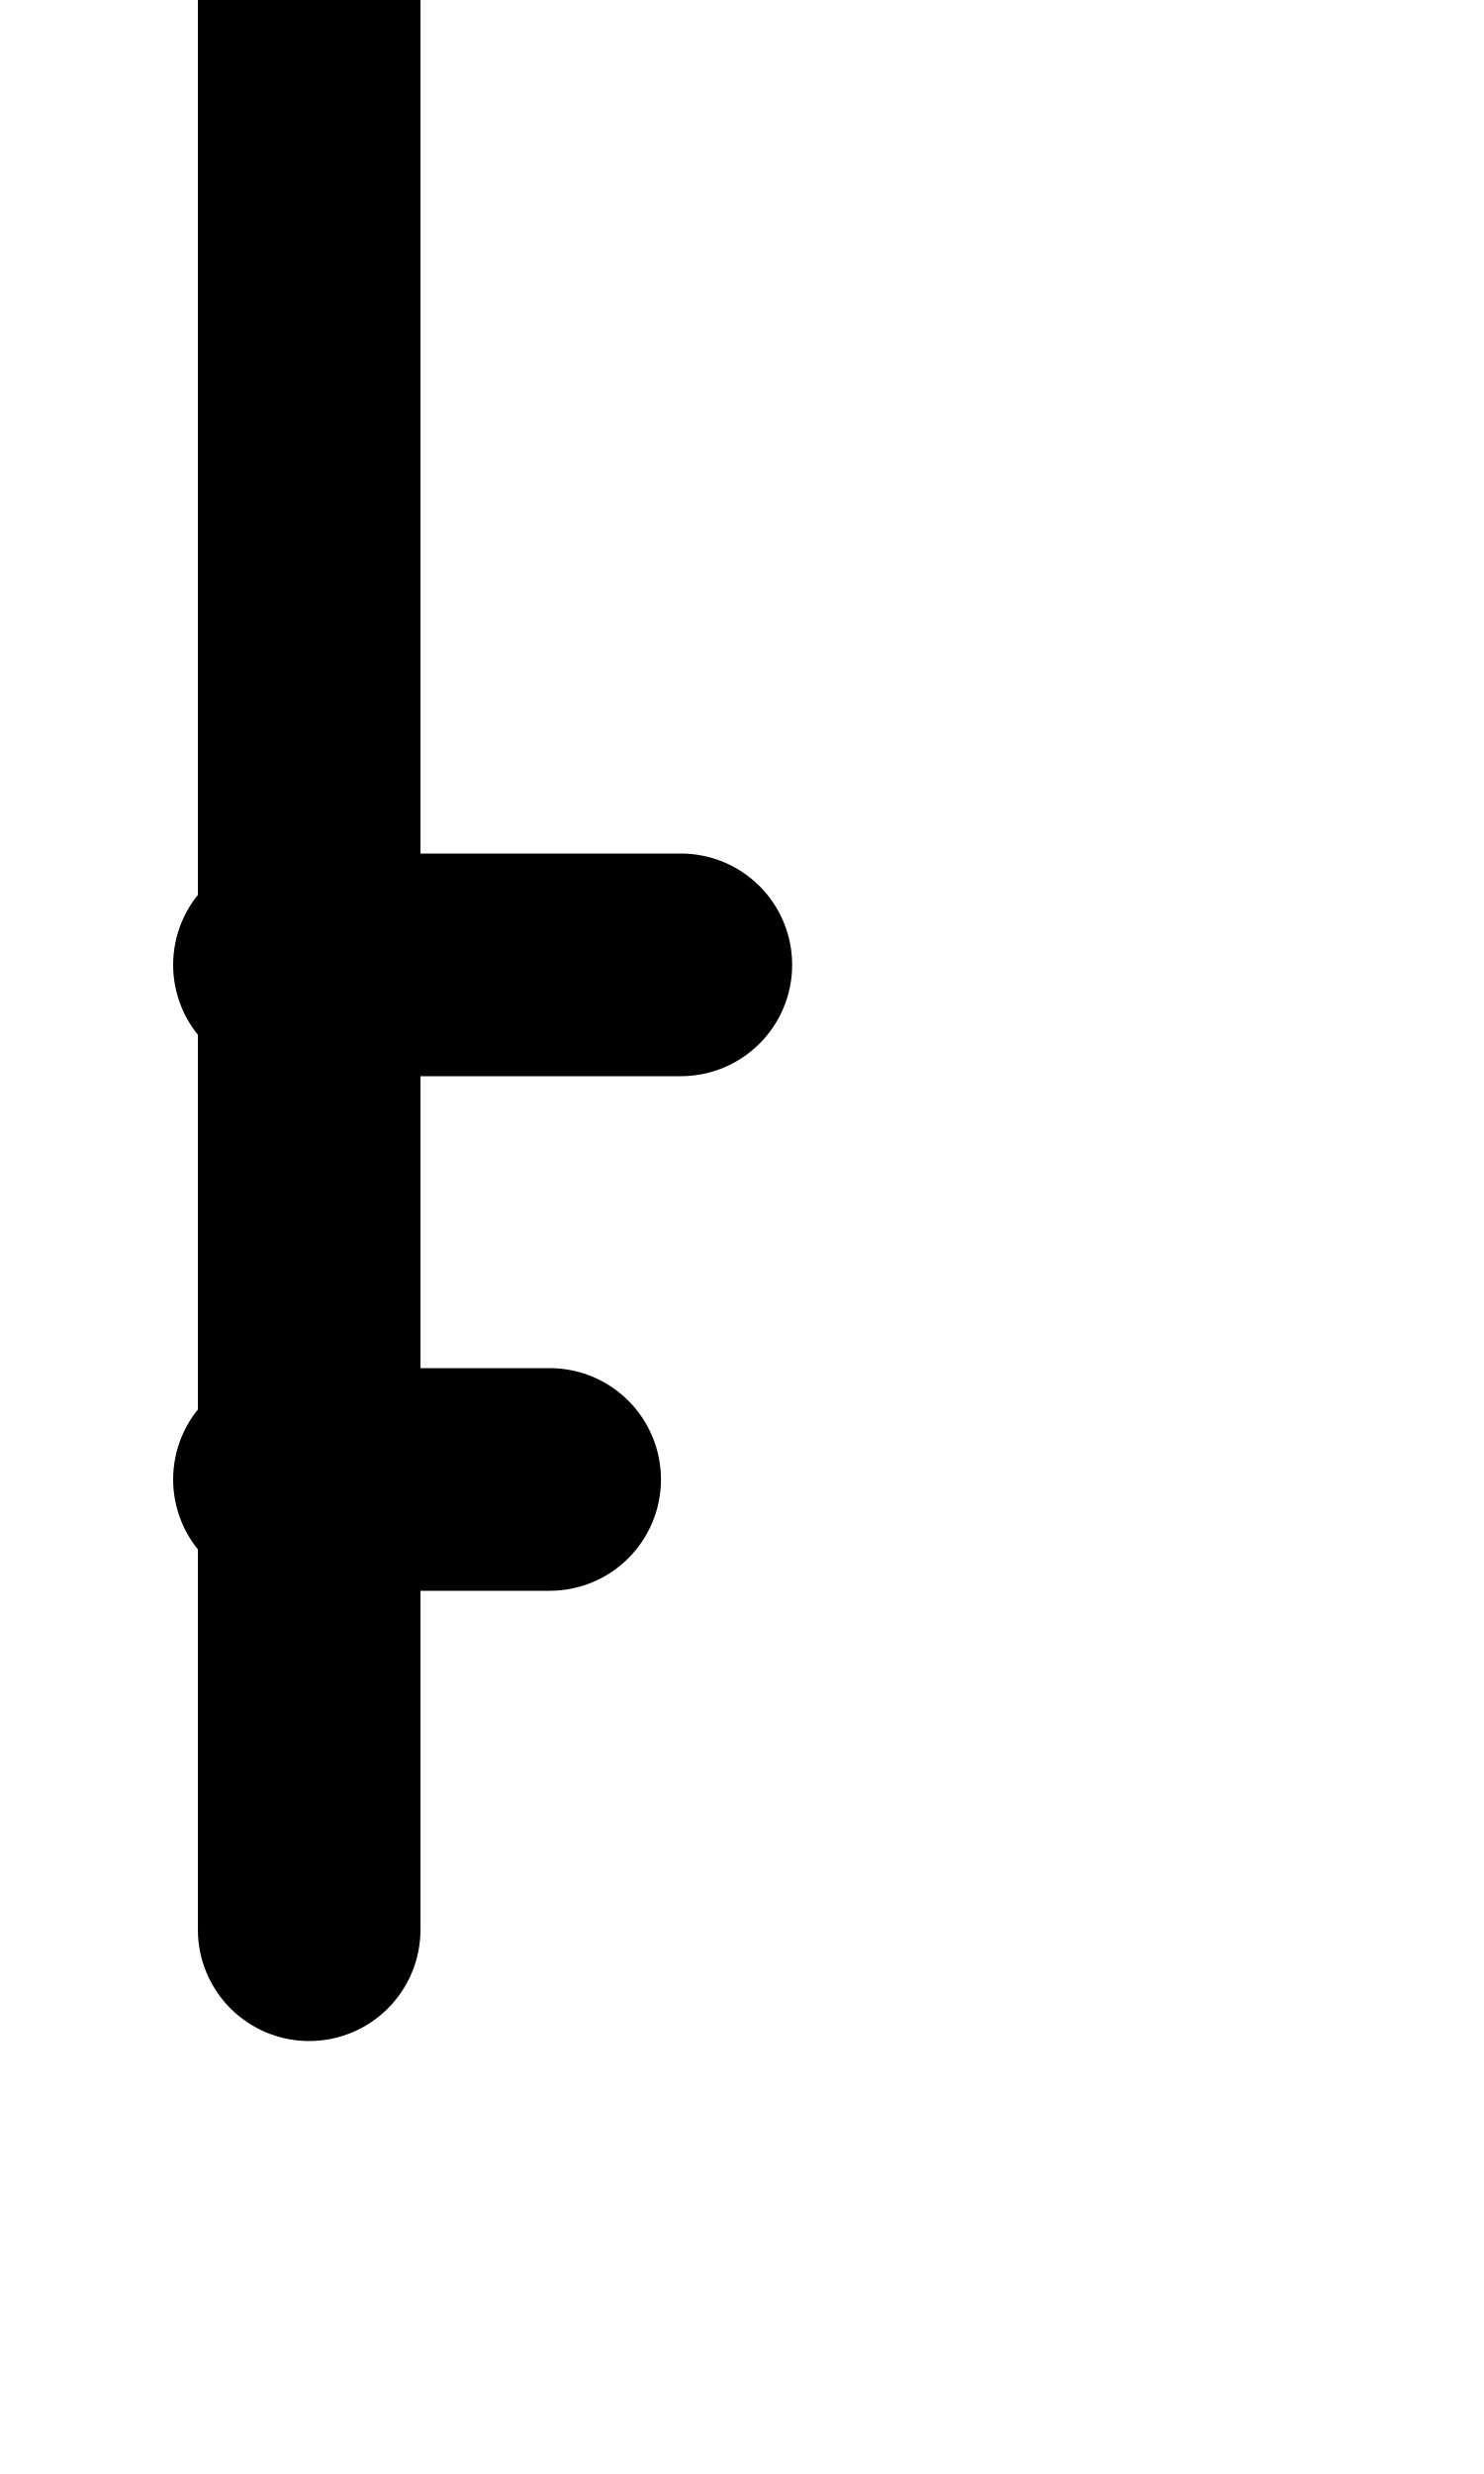
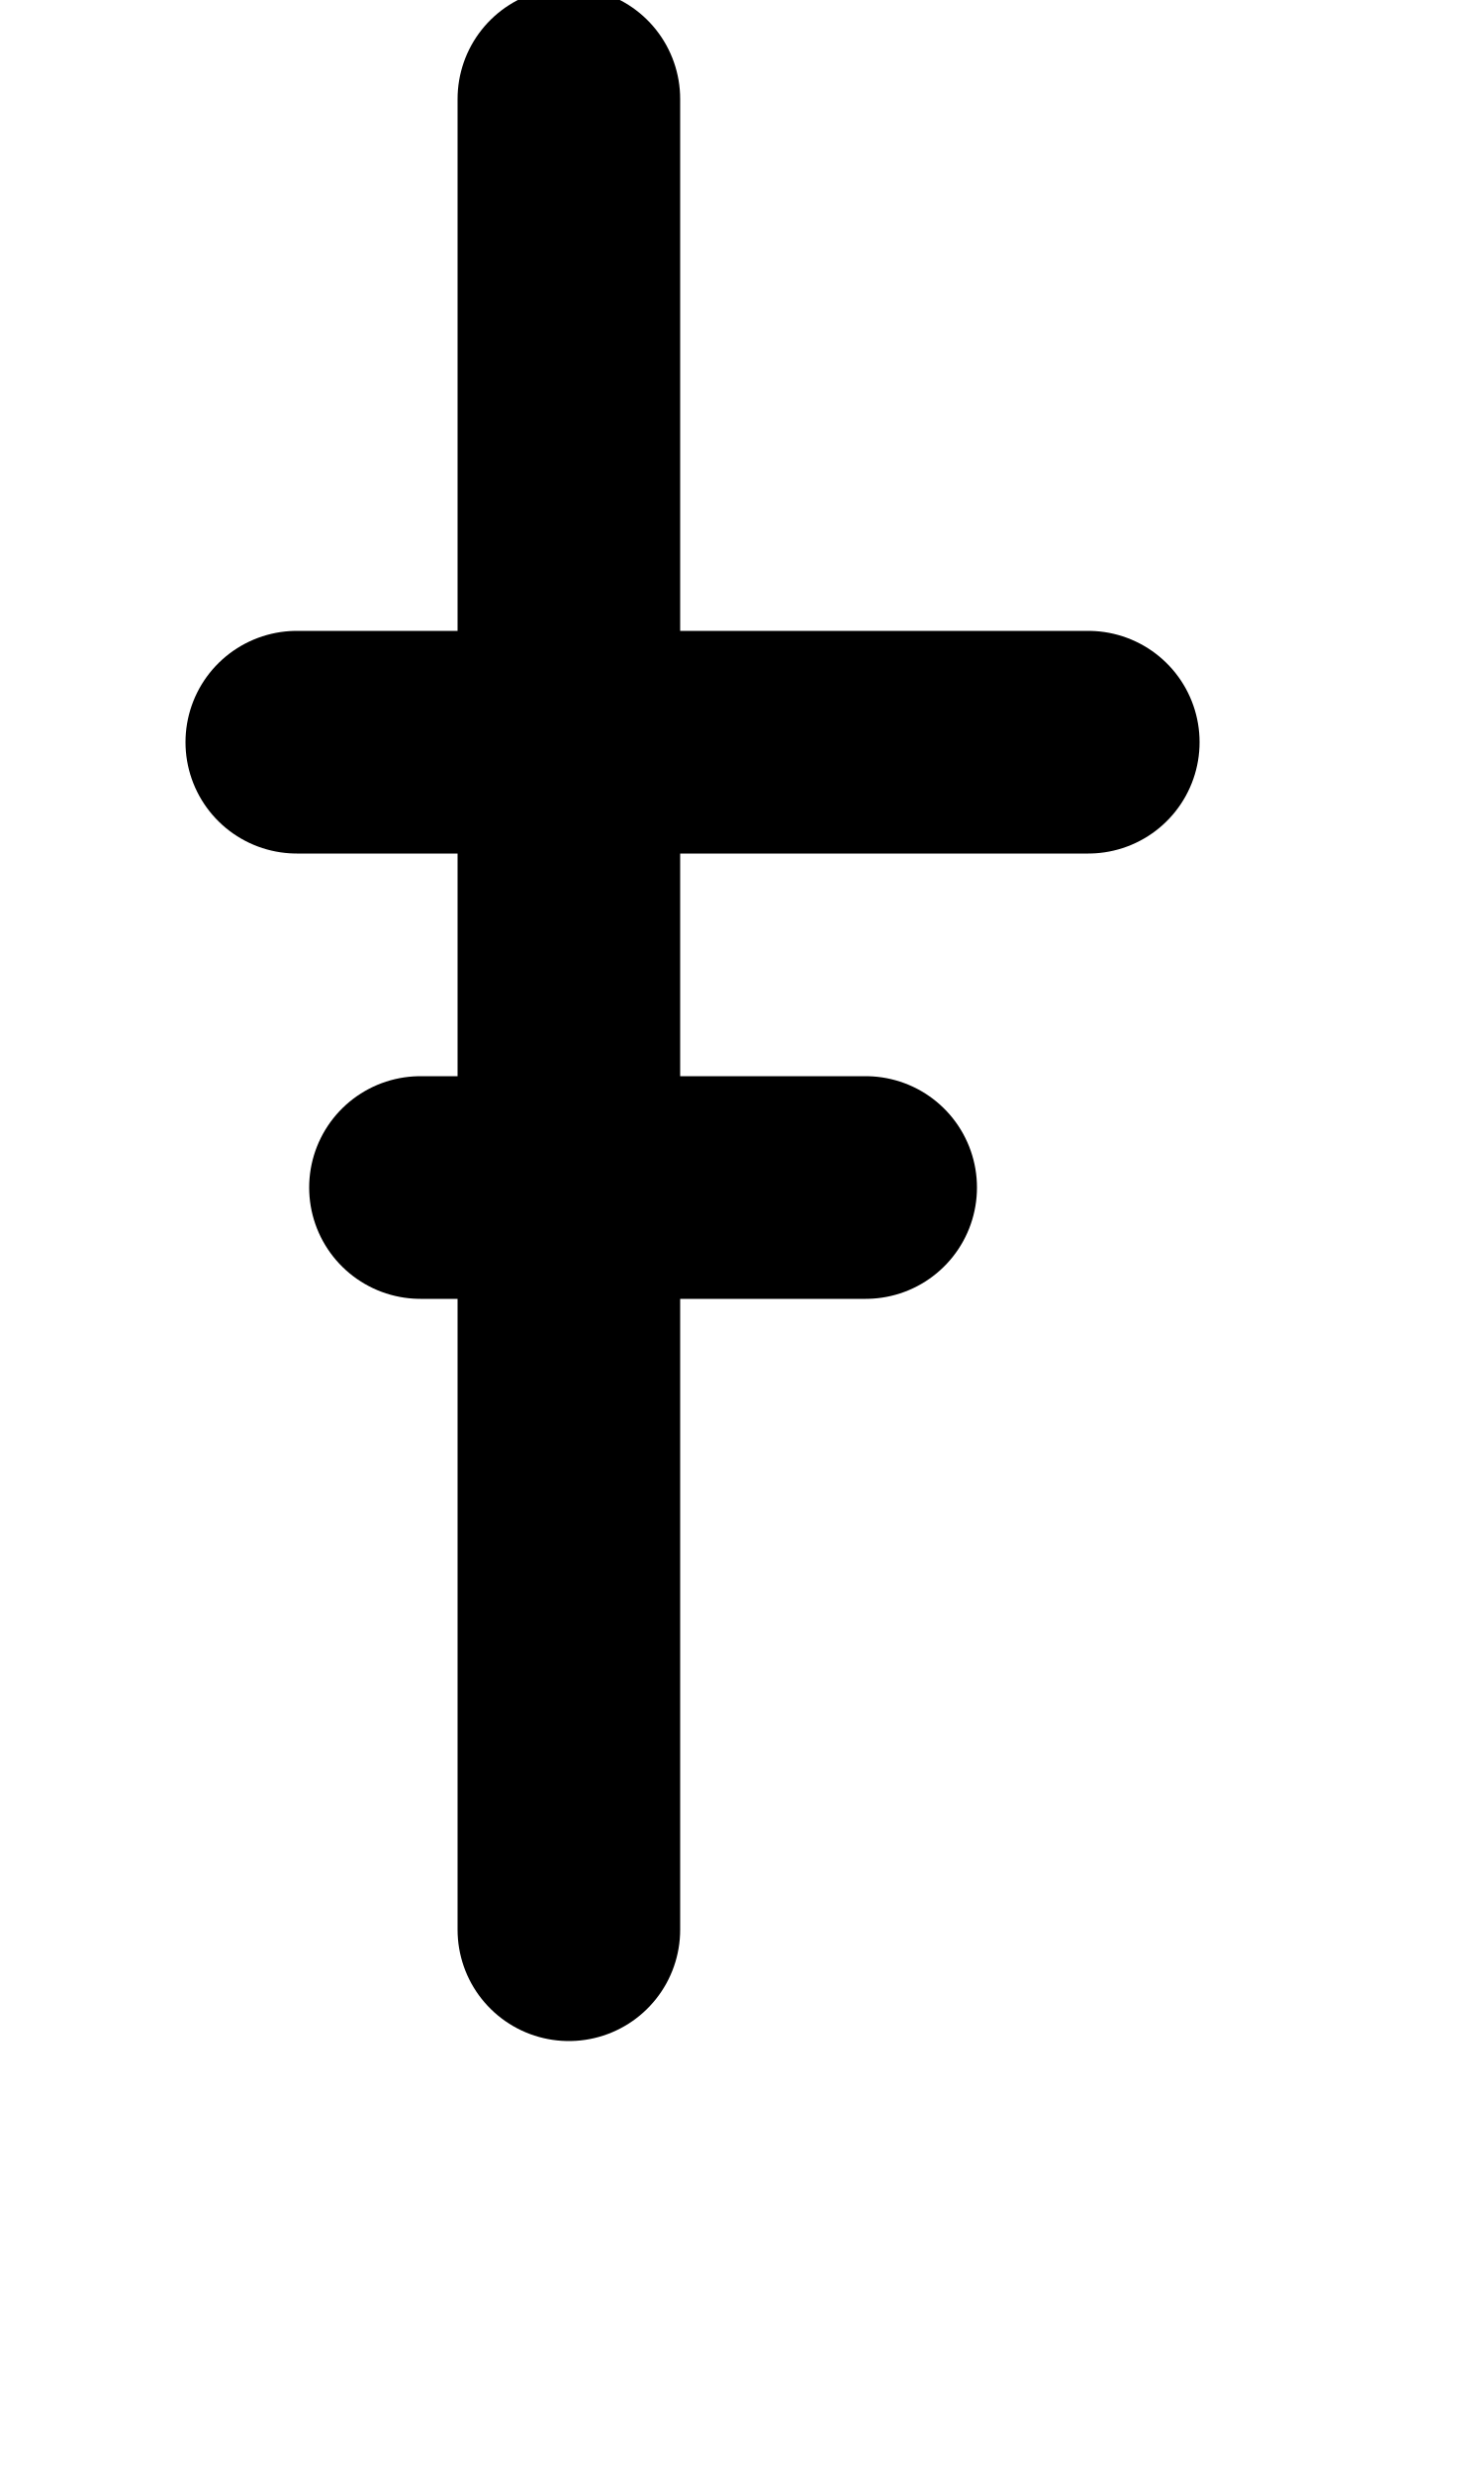
- <svg xmlns="http://www.w3.org/2000/svg" viewBox="0 0 600.000 1000.000">
-   <path d="M 224.448,553.054 L 226.651,553.217 L 228.843,553.487 L 231.019,553.865 L 233.174,554.349 L 235.303,554.938 L 237.400,555.631 L 239.461,556.425 L 241.480,557.320 L 243.453,558.314 L 245.375,559.402 L 247.241,560.584 L 249.046,561.856 L 250.788,563.215 L 252.460,564.657 L 254.060,566.180 L 255.583,567.780 L 257.025,569.452 L 258.384,571.194 L 259.656,572.999 L 260.838,574.865 L 261.926,576.787 L 262.920,578.760 L 263.815,580.779 L 264.609,582.840 L 265.302,584.937 L 265.891,587.066 L 266.375,589.221 L 266.753,591.397 L 267.023,593.589 L 267.186,595.792 L 267.240,598.000 L 267.186,600.208 L 267.023,602.411 L 266.753,604.603 L 266.375,606.779 L 265.891,608.934 L 265.302,611.063 L 264.609,613.160 L 263.815,615.221 L 262.920,617.240 L 261.926,619.213 L 260.838,621.135 L 259.656,623.001 L 258.384,624.806 L 257.025,626.548 L 255.583,628.220 L 254.060,629.820 L 252.460,631.343 L 250.788,632.785 L 249.046,634.144 L 247.241,635.416 L 245.375,636.598 L 243.453,637.686 L 241.480,638.680 L 239.461,639.575 L 237.400,640.369 L 235.303,641.062 L 233.174,641.651 L 231.019,642.135 L 228.843,642.513 L 226.651,642.783 L 224.448,642.946 L 222.240,643.000 L 170.000,643.000 L 170.000,780.000 L 169.946,782.208 L 169.783,784.411 L 169.513,786.603 L 169.135,788.779 L 168.651,790.934 L 168.062,793.063 L 167.369,795.160 L 166.575,797.221 L 165.680,799.240 L 164.686,801.213 L 163.598,803.135 L 162.416,805.001 L 161.144,806.806 L 159.785,808.548 L 158.343,810.220 L 156.820,811.820 L 155.220,813.343 L 153.548,814.785 L 151.806,816.144 L 150.001,817.416 L 148.135,818.598 L 146.213,819.686 L 144.240,820.680 L 142.221,821.575 L 140.160,822.369 L 138.063,823.062 L 135.934,823.651 L 133.779,824.135 L 131.603,824.513 L 129.411,824.783 L 127.208,824.946 L 125.000,825.000 L 122.792,824.946 L 120.589,824.783 L 118.397,824.513 L 116.221,824.135 L 114.066,823.651 L 111.937,823.062 L 109.840,822.369 L 107.779,821.575 L 105.760,820.680 L 103.787,819.686 L 101.865,818.598 L 99.999,817.416 L 98.194,816.144 L 96.452,814.785 L 94.780,813.343 L 93.180,811.820 L 91.657,810.220 L 90.215,808.548 L 88.856,806.806 L 87.584,805.001 L 86.402,803.135 L 85.314,801.213 L 84.320,799.240 L 83.425,797.221 L 82.631,795.160 L 81.938,793.063 L 81.349,790.934 L 80.865,788.779 L 80.487,786.603 L 80.217,784.411 L 80.054,782.208 L 80.000,780.000 L 80.000,626.273 L 78.856,624.806 L 77.584,623.001 L 76.402,621.135 L 75.314,619.213 L 74.320,617.240 L 73.425,615.221 L 72.631,613.160 L 71.938,611.063 L 71.349,608.934 L 70.865,606.779 L 70.487,604.603 L 70.217,602.411 L 70.054,600.208 L 70.000,598.000 L 70.054,595.792 L 70.217,593.589 L 70.487,591.397 L 70.865,589.221 L 71.349,587.066 L 71.938,584.937 L 72.631,582.840 L 73.425,580.779 L 74.320,578.760 L 75.314,576.787 L 76.402,574.865 L 77.584,572.999 L 78.856,571.194 L 80.000,569.727 L 80.000,418.273 L 78.856,416.806 L 77.584,415.001 L 76.402,413.135 L 75.314,411.213 L 74.320,409.240 L 73.425,407.221 L 72.631,405.160 L 71.938,403.063 L 71.349,400.934 L 70.865,398.779 L 70.487,396.603 L 70.217,394.411 L 70.054,392.208 L 70.000,390.000 L 70.054,387.792 L 70.217,385.589 L 70.487,383.397 L 70.865,381.221 L 71.349,379.066 L 71.938,376.937 L 72.631,374.840 L 73.425,372.779 L 74.320,370.760 L 75.314,368.787 L 76.402,366.865 L 77.584,364.999 L 78.856,363.194 L 80.000,361.727 L 80.000,0.000 L 80.054,-2.208 L 80.217,-4.411 L 80.487,-6.603 L 80.865,-8.779 L 81.349,-10.934 L 81.938,-13.063 L 82.631,-15.160 L 83.425,-17.221 L 84.320,-19.240 L 85.314,-21.213 L 86.402,-23.135 L 87.584,-25.001 L 88.856,-26.806 L 90.215,-28.548 L 91.657,-30.220 L 93.180,-31.820 L 94.780,-33.343 L 96.452,-34.785 L 98.194,-36.144 L 99.999,-37.416 L 101.865,-38.598 L 103.787,-39.686 L 105.760,-40.680 L 107.779,-41.575 L 109.840,-42.369 L 111.937,-43.062 L 114.066,-43.651 L 116.221,-44.135 L 118.397,-44.513 L 120.589,-44.783 L 122.792,-44.946 L 125.000,-45.000 L 127.208,-44.946 L 129.411,-44.783 L 131.603,-44.513 L 133.779,-44.135 L 135.934,-43.651 L 138.063,-43.062 L 140.160,-42.369 L 142.221,-41.575 L 144.240,-40.680 L 146.213,-39.686 L 148.135,-38.598 L 150.001,-37.416 L 151.806,-36.144 L 153.548,-34.785 L 155.220,-33.343 L 156.820,-31.820 L 158.343,-30.220 L 159.785,-28.548 L 161.144,-26.806 L 162.416,-25.001 L 163.598,-23.135 L 164.686,-21.213 L 165.680,-19.240 L 166.575,-17.221 L 167.369,-15.160 L 168.062,-13.063 L 168.651,-10.934 L 169.135,-8.779 L 169.513,-6.603 L 169.783,-4.411 L 169.946,-2.208 L 170.000,0.000 L 170.000,345.000 L 275.280,345.000 L 277.488,345.054 L 279.691,345.217 L 281.883,345.487 L 284.059,345.865 L 286.214,346.349 L 288.343,346.938 L 290.440,347.631 L 292.501,348.425 L 294.520,349.320 L 296.493,350.314 L 298.415,351.402 L 300.281,352.584 L 302.086,353.856 L 303.828,355.215 L 305.500,356.657 L 307.100,358.180 L 308.623,359.780 L 310.065,361.452 L 311.424,363.194 L 312.696,364.999 L 313.878,366.865 L 314.966,368.787 L 315.960,370.760 L 316.855,372.779 L 317.649,374.840 L 318.342,376.937 L 318.931,379.066 L 319.415,381.221 L 319.793,383.397 L 320.063,385.589 L 320.226,387.792 L 320.280,390.000 L 320.226,392.208 L 320.063,394.411 L 319.793,396.603 L 319.415,398.779 L 318.931,400.934 L 318.342,403.063 L 317.649,405.160 L 316.855,407.221 L 315.960,409.240 L 314.966,411.213 L 313.878,413.135 L 312.696,415.001 L 311.424,416.806 L 310.065,418.548 L 308.623,420.220 L 307.100,421.820 L 305.500,423.343 L 303.828,424.785 L 302.086,426.144 L 300.281,427.416 L 298.415,428.598 L 296.493,429.686 L 294.520,430.680 L 292.501,431.575 L 290.440,432.369 L 288.343,433.062 L 286.214,433.651 L 284.059,434.135 L 281.883,434.513 L 279.691,434.783 L 277.488,434.946 L 275.280,435.000 L 170.000,435.000 L 170.000,553.000 L 222.240,553.000 L 224.448,553.054 Z" fill="black" fill-rule="evenodd" />
+ <svg xmlns="http://www.w3.org/2000/svg" viewBox="0 0 600.000 1000">
+   <path d="M 230.000 40.000 V 780.000" fill="none" stroke="black" stroke-width="90.000" stroke-linecap="round" stroke-linejoin="round" />
+   <path d="M 120.000 300.000 H 440.000" fill="none" stroke="black" stroke-width="90.000" stroke-linecap="round" stroke-linejoin="round" />
+   <path d="M 170.000 480.000 H 350.000" fill="none" stroke="black" stroke-width="90.000" stroke-linecap="round" stroke-linejoin="round" />
</svg>
